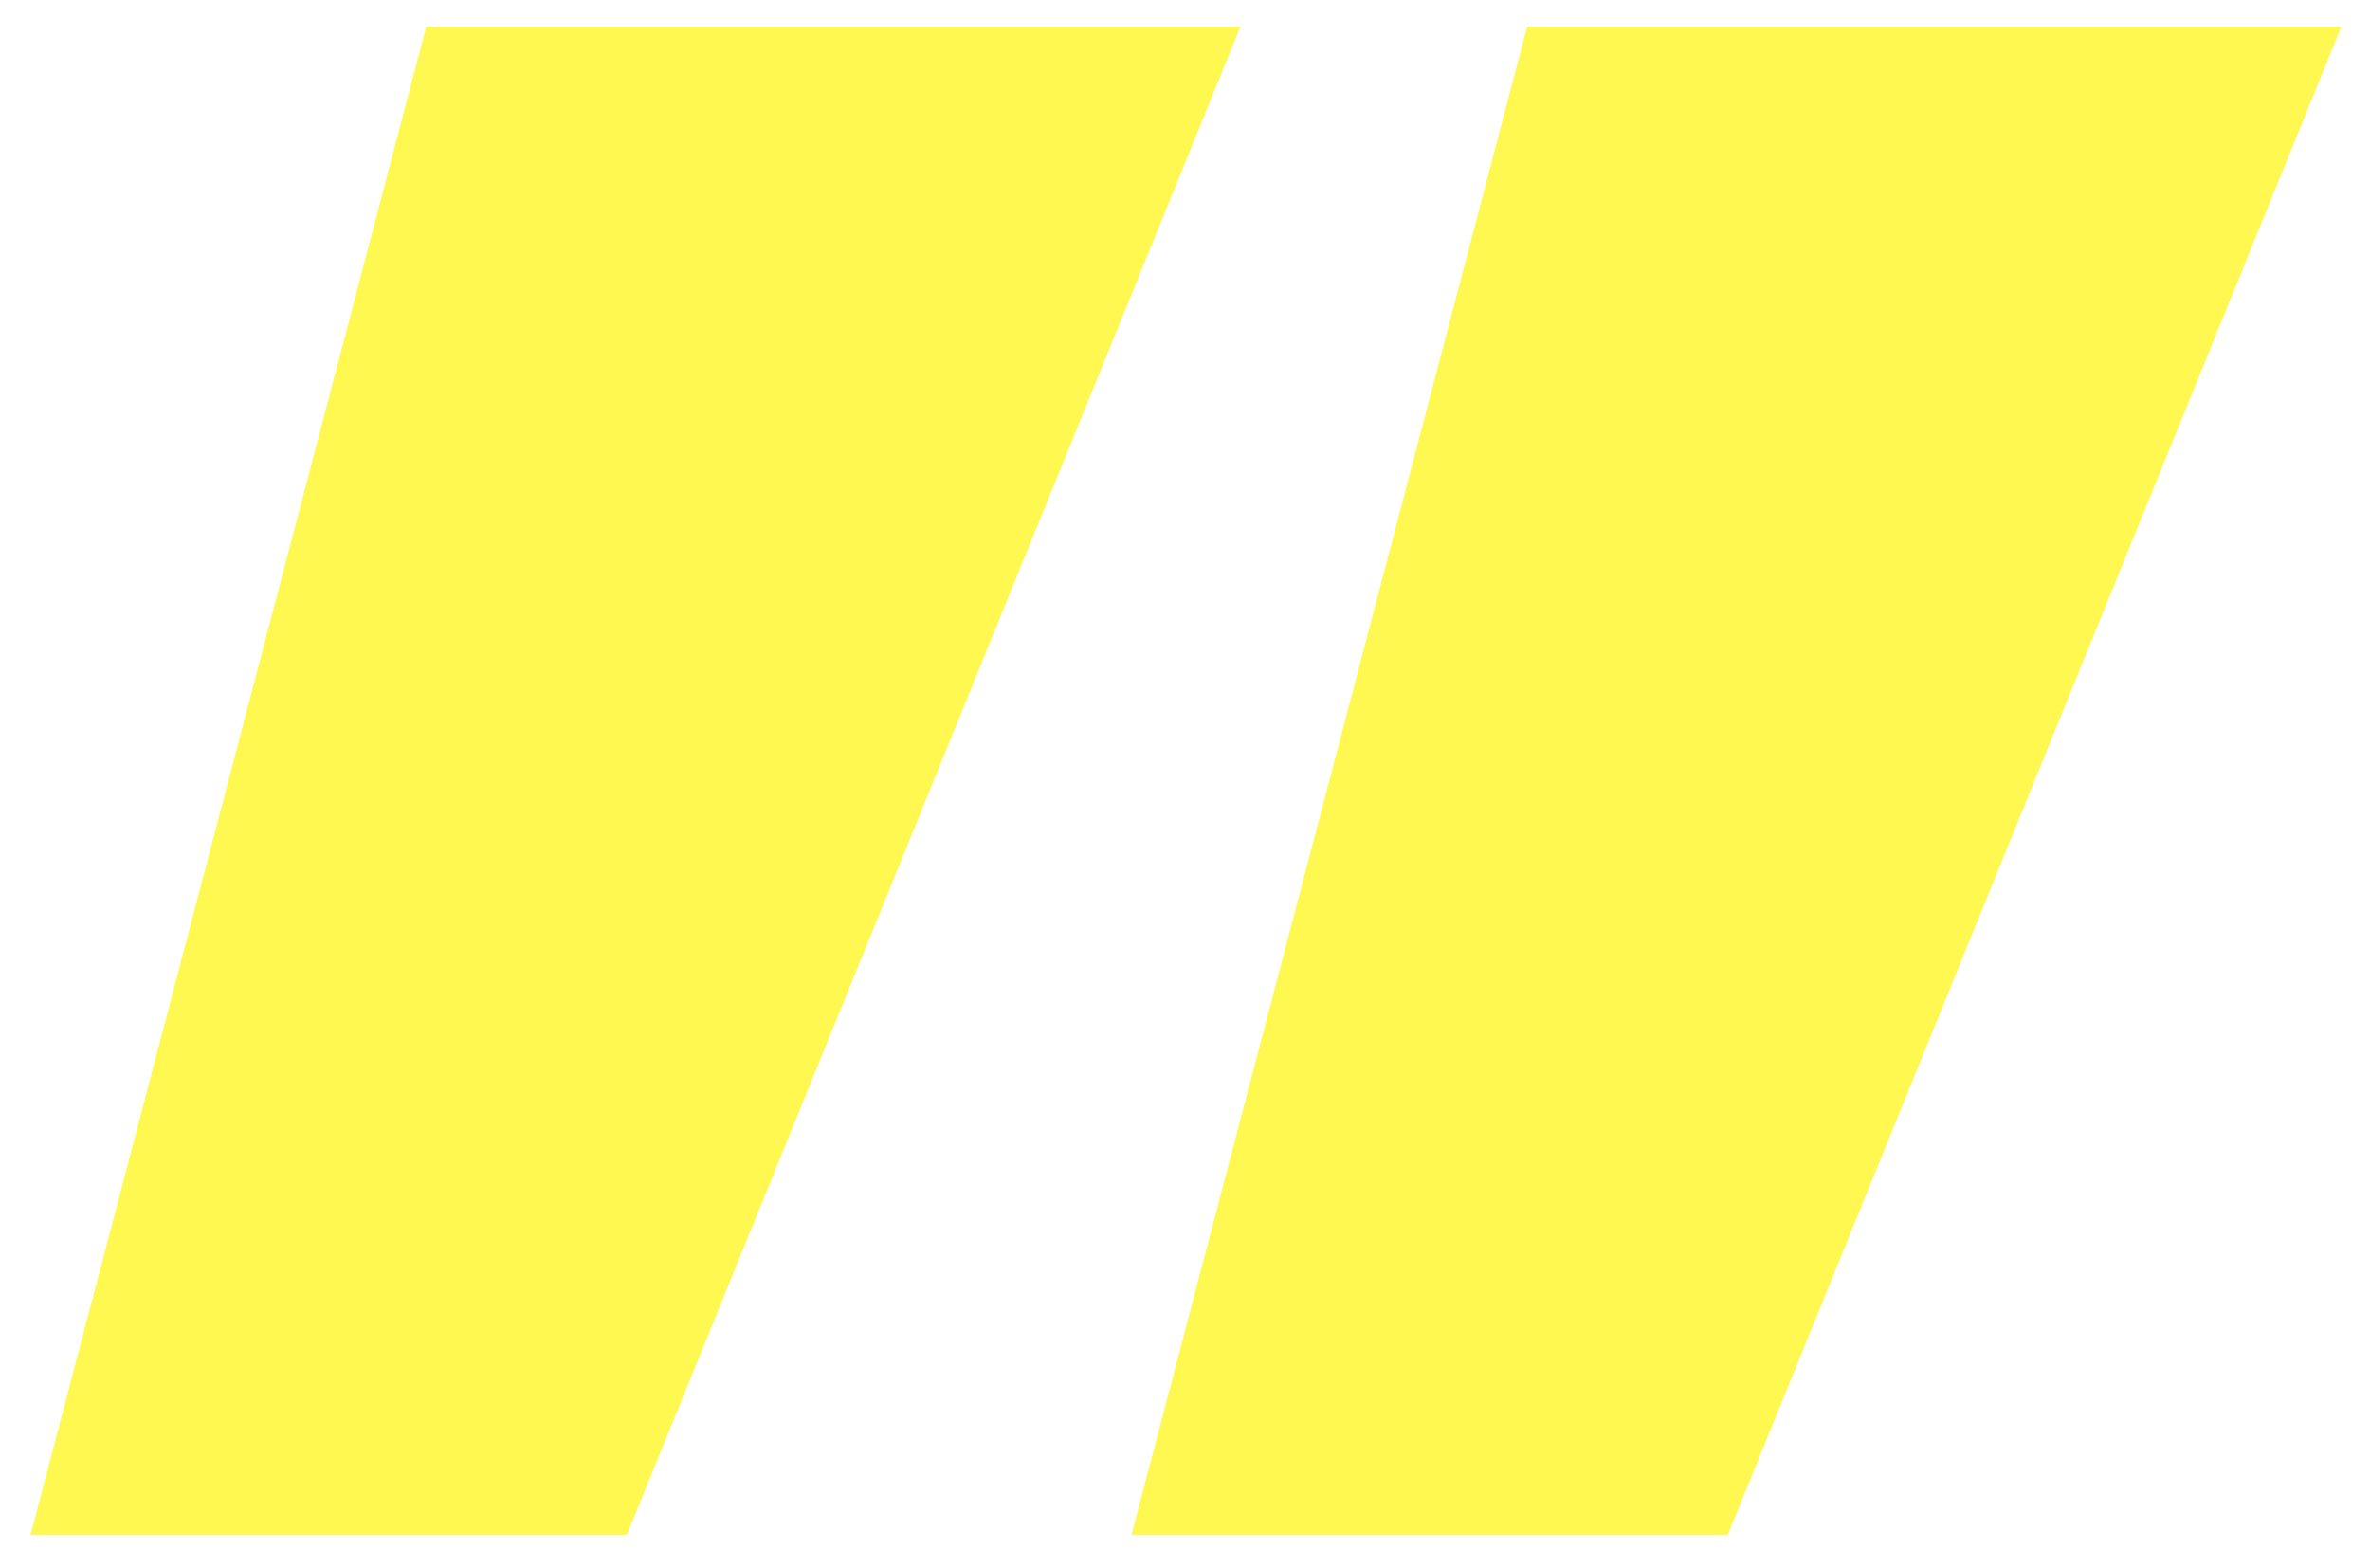
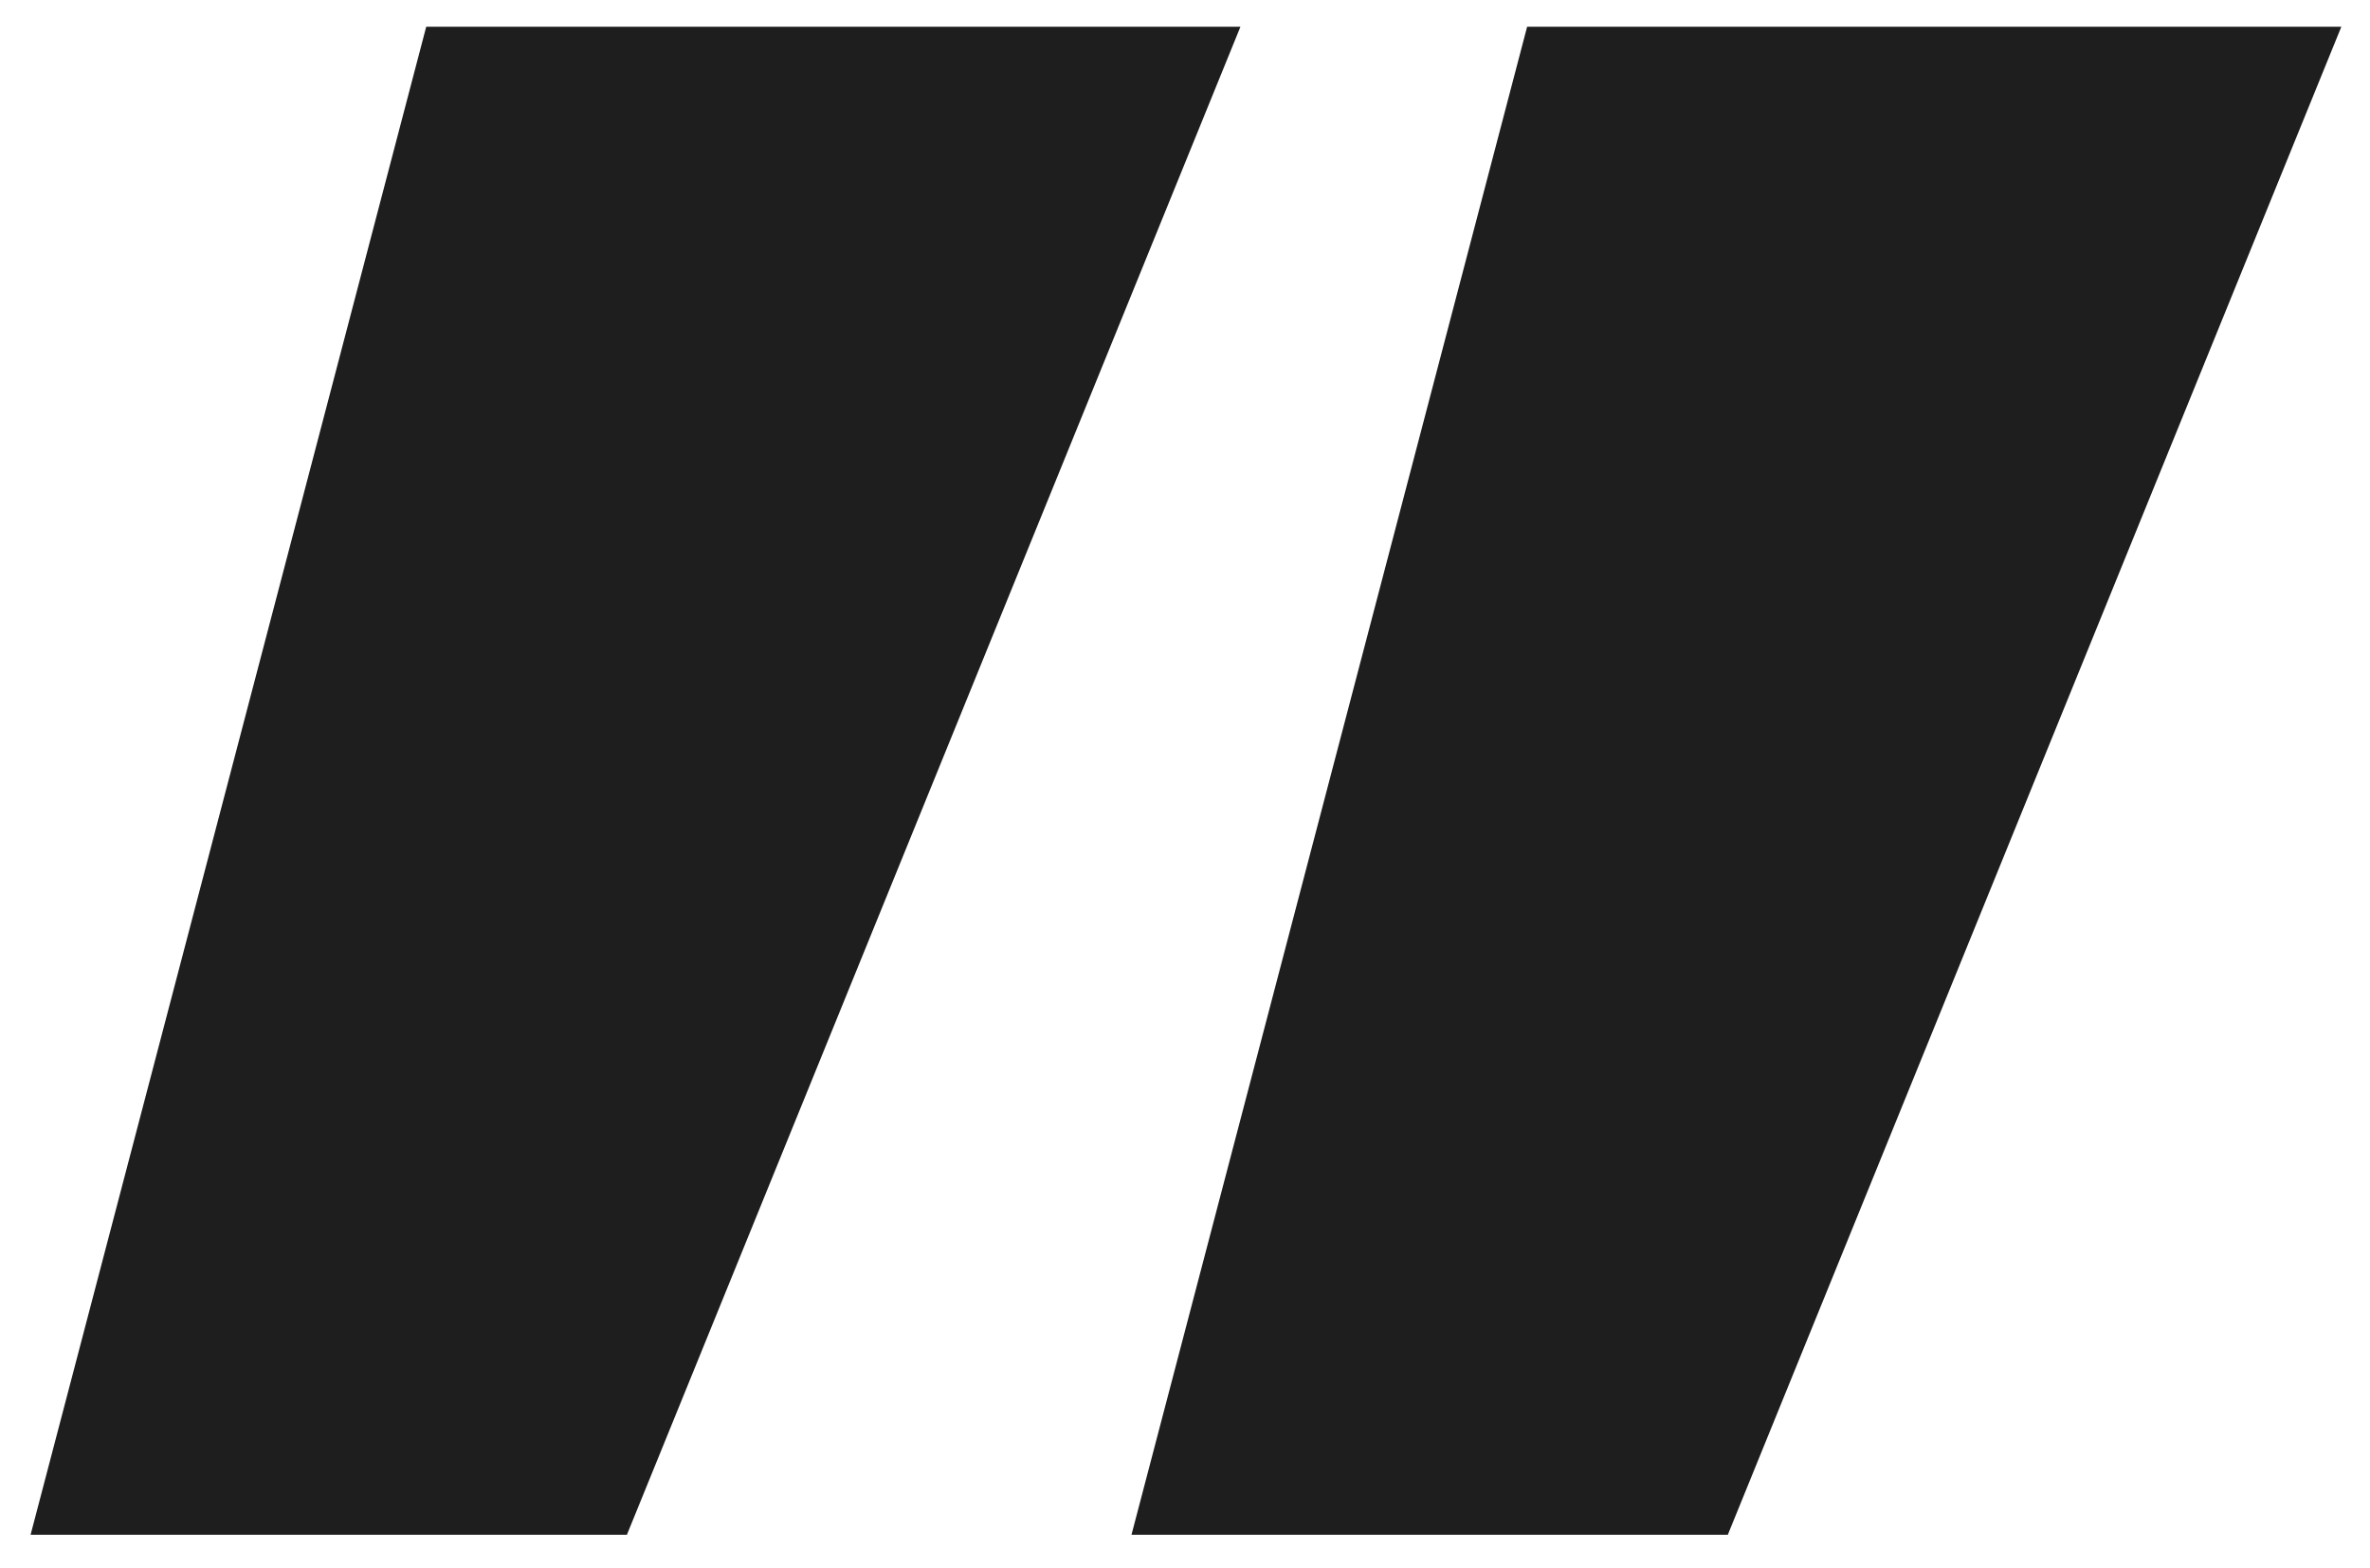
<svg xmlns="http://www.w3.org/2000/svg" width="62" height="41" viewBox="0 0 62 41" fill="none">
-   <path d="M29.6 40.15L39.95 0.7H61.25L45.2 40.15H29.6ZM0.8 40.15L11.15 0.7H32.45L16.4 40.15H0.8Z" fill="#FEF851" />
+   <path d="M29.6 40.15L39.95 0.7H61.25L45.2 40.15H29.6ZM0.8 40.15L11.15 0.7H32.45L16.4 40.15H0.8Z" fill="#1e1e1e" />
</svg>
